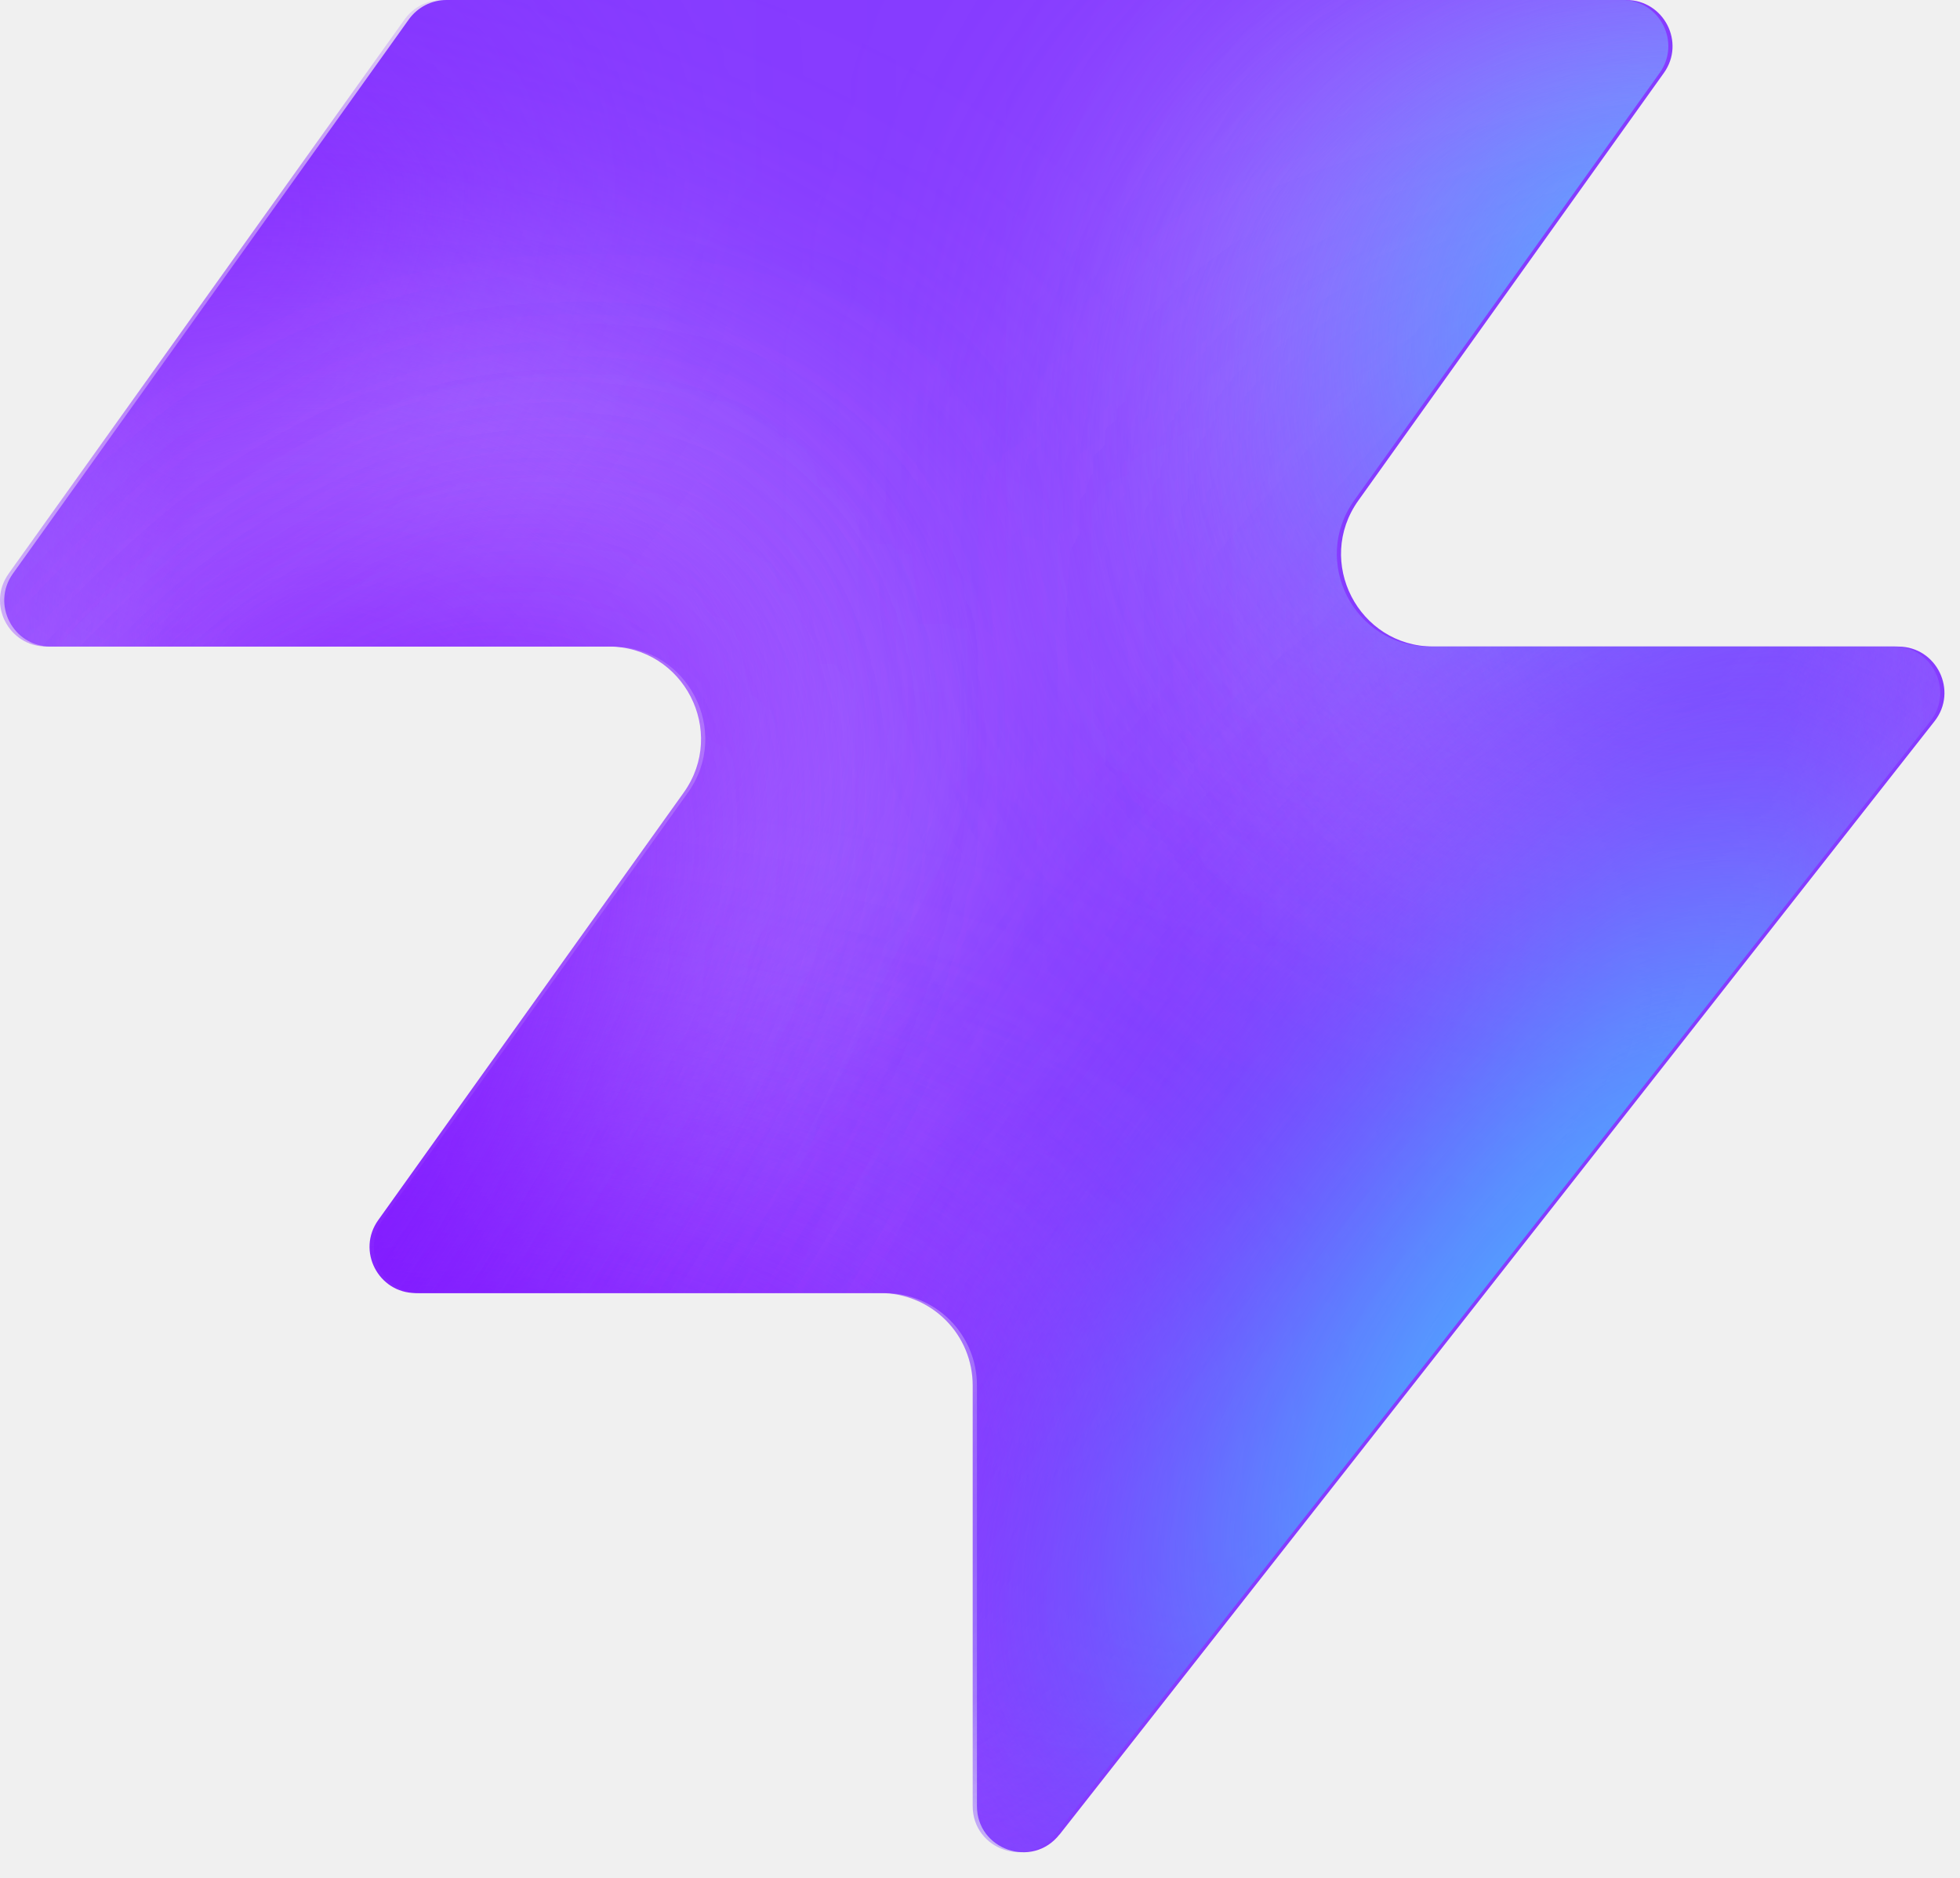
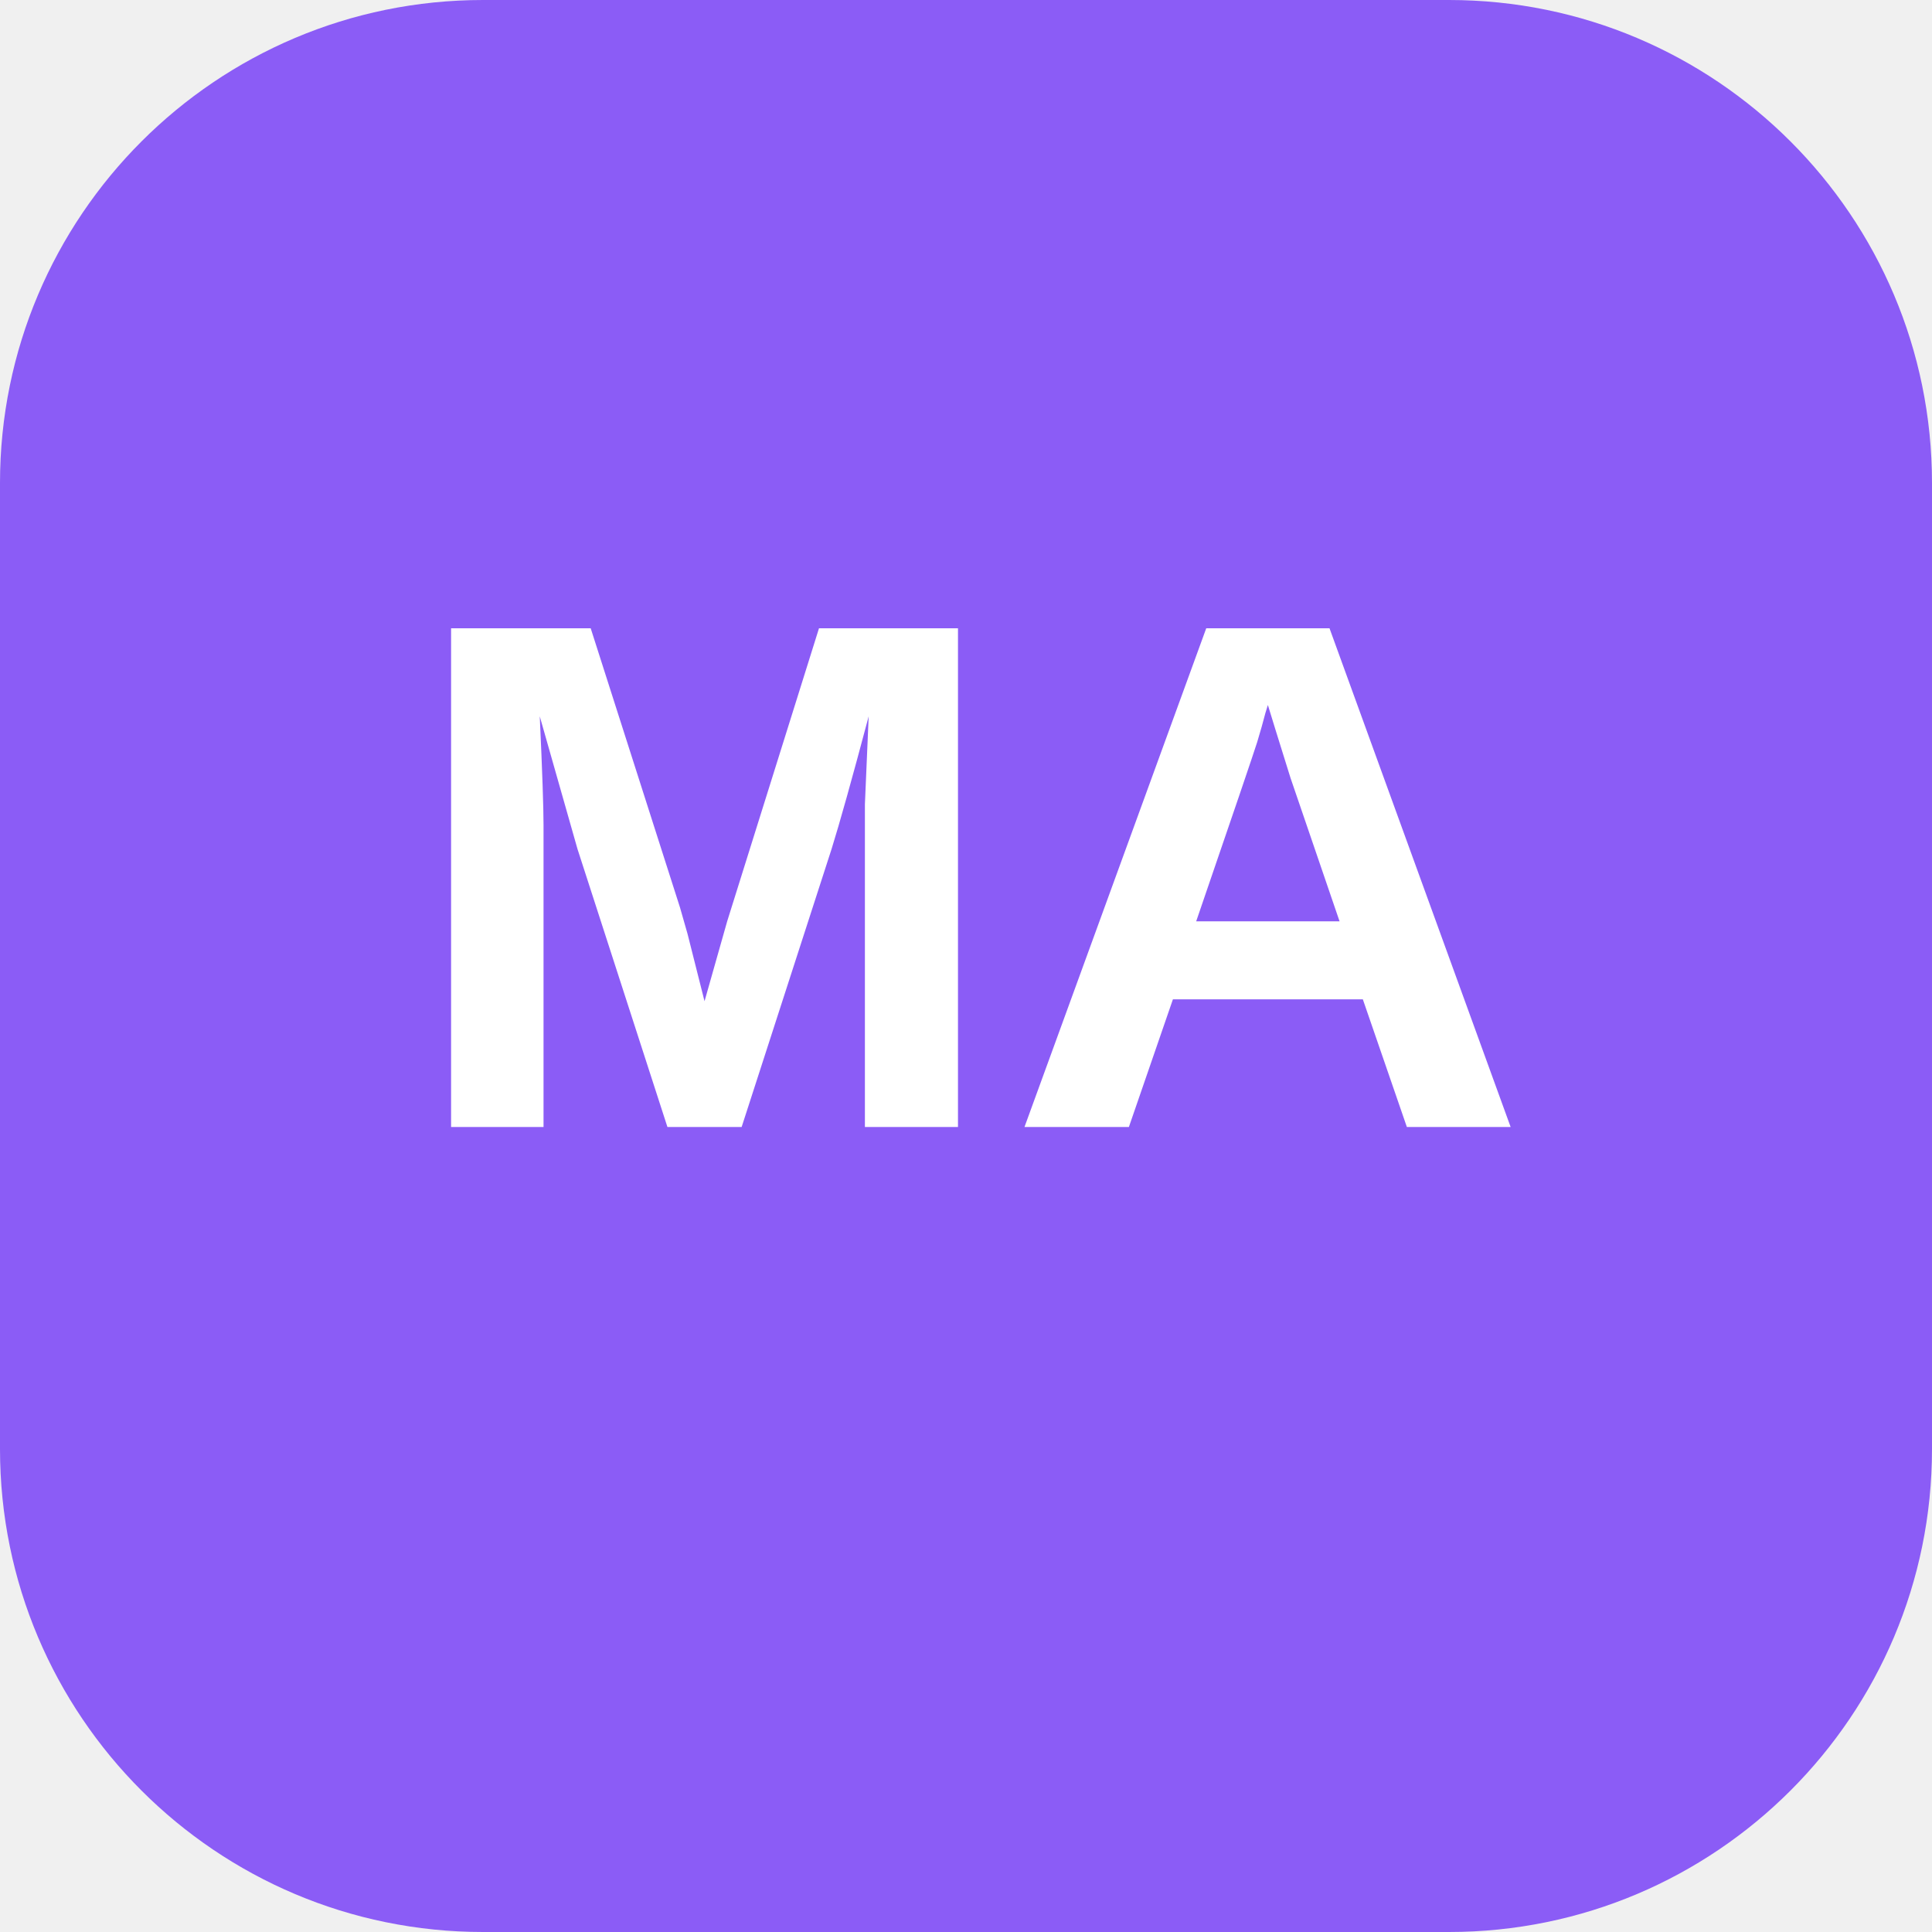
- <svg xmlns="http://www.w3.org/2000/svg" width="48" height="46" fill="none" viewBox="0 0 48 46">
-   <path fill="#863bff" d="M25.946 44.938c-.664.845-2.021.375-2.021-.698V33.937a2.26 2.26 0 0 0-2.262-2.262H10.287c-.92 0-1.456-1.04-.92-1.788l7.48-10.471c1.07-1.497 0-3.578-1.842-3.578H1.237c-.92 0-1.456-1.04-.92-1.788L10.013.474c.214-.297.556-.474.92-.474h28.894c.92 0 1.456 1.04.92 1.788l-7.48 10.471c-1.07 1.498 0 3.579 1.842 3.579h11.377c.943 0 1.473 1.088.89 1.83L25.947 44.94z" style="fill:#863bff;fill:color(display-p3 .525 .23 1);fill-opacity:1" />
-   <mask id="a" width="48" height="46" x="0" y="0" maskUnits="userSpaceOnUse" style="mask-type:alpha">
-     <path fill="#000" d="M25.842 44.938c-.664.844-2.021.375-2.021-.698V33.937a2.26 2.26 0 0 0-2.262-2.262H10.183c-.92 0-1.456-1.04-.92-1.788l7.48-10.471c1.07-1.498 0-3.579-1.842-3.579H1.133c-.92 0-1.456-1.04-.92-1.787L9.91.473c.214-.297.556-.474.92-.474h28.894c.92 0 1.456 1.04.92 1.788l-7.48 10.471c-1.07 1.498 0 3.578 1.842 3.578h11.377c.943 0 1.473 1.088.89 1.832L25.843 44.94z" style="fill:#000;fill-opacity:1" />
-   </mask>
-   <g mask="url(#a)">
-     <g filter="url(#b)">
-       <ellipse cx="5.508" cy="14.704" fill="#ede6ff" rx="5.508" ry="14.704" style="fill:#ede6ff;fill:color(display-p3 .927 .903 1);fill-opacity:1" transform="matrix(.00324 1 1 -.00324 -4.47 31.516)" />
-     </g>
-     <g filter="url(#c)">
-       <ellipse cx="10.399" cy="29.851" fill="#ede6ff" rx="10.399" ry="29.851" style="fill:#ede6ff;fill:color(display-p3 .927 .903 1);fill-opacity:1" transform="matrix(.00324 1 1 -.00324 -39.328 7.883)" />
-     </g>
-     <g filter="url(#d)">
-       <ellipse cx="5.508" cy="30.487" fill="#7e14ff" rx="5.508" ry="30.487" style="fill:#7e14ff;fill:color(display-p3 .492 .077 1);fill-opacity:1" transform="rotate(89.814 -25.913 -14.639)scale(1 -1)" />
-     </g>
-     <g filter="url(#e)">
-       <ellipse cx="5.508" cy="30.599" fill="#7e14ff" rx="5.508" ry="30.599" style="fill:#7e14ff;fill:color(display-p3 .492 .077 1);fill-opacity:1" transform="rotate(89.814 -32.644 -3.334)scale(1 -1)" />
-     </g>
-     <g filter="url(#f)">
-       <ellipse cx="5.508" cy="30.599" fill="#7e14ff" rx="5.508" ry="30.599" style="fill:#7e14ff;fill:color(display-p3 .492 .077 1);fill-opacity:1" transform="matrix(.00324 1 1 -.00324 -34.34 30.47)" />
-     </g>
-     <g filter="url(#g)">
-       <ellipse cx="14.072" cy="22.078" fill="#ede6ff" rx="14.072" ry="22.078" style="fill:#ede6ff;fill:color(display-p3 .927 .903 1);fill-opacity:1" transform="rotate(93.35 24.506 48.493)scale(-1 1)" />
-     </g>
-     <g filter="url(#h)">
-       <ellipse cx="3.47" cy="21.501" fill="#7e14ff" rx="3.47" ry="21.501" style="fill:#7e14ff;fill:color(display-p3 .492 .077 1);fill-opacity:1" transform="rotate(89.009 28.708 47.59)scale(-1 1)" />
-     </g>
-     <g filter="url(#i)">
-       <ellipse cx="3.47" cy="21.501" fill="#7e14ff" rx="3.47" ry="21.501" style="fill:#7e14ff;fill:color(display-p3 .492 .077 1);fill-opacity:1" transform="rotate(89.009 28.708 47.59)scale(-1 1)" />
-     </g>
-     <g filter="url(#j)">
-       <ellipse cx=".387" cy="8.972" fill="#7e14ff" rx="4.407" ry="29.108" style="fill:#7e14ff;fill:color(display-p3 .492 .077 1);fill-opacity:1" transform="rotate(39.51 .387 8.972)" />
-     </g>
-     <g filter="url(#k)">
-       <ellipse cx="47.523" cy="-6.092" fill="#7e14ff" rx="4.407" ry="29.108" style="fill:#7e14ff;fill:color(display-p3 .492 .077 1);fill-opacity:1" transform="rotate(37.892 47.523 -6.092)" />
-     </g>
-     <g filter="url(#l)">
-       <ellipse cx="41.412" cy="6.333" fill="#47bfff" rx="5.971" ry="9.665" style="fill:#47bfff;fill:color(display-p3 .28 .748 1);fill-opacity:1" transform="rotate(37.892 41.412 6.333)" />
-     </g>
-     <g filter="url(#m)">
-       <ellipse cx="-1.879" cy="38.332" fill="#7e14ff" rx="4.407" ry="29.108" style="fill:#7e14ff;fill:color(display-p3 .492 .077 1);fill-opacity:1" transform="rotate(37.892 -1.88 38.332)" />
-     </g>
-     <g filter="url(#n)">
-       <ellipse cx="-1.879" cy="38.332" fill="#7e14ff" rx="4.407" ry="29.108" style="fill:#7e14ff;fill:color(display-p3 .492 .077 1);fill-opacity:1" transform="rotate(37.892 -1.88 38.332)" />
-     </g>
-     <g filter="url(#o)">
-       <ellipse cx="35.651" cy="29.907" fill="#7e14ff" rx="4.407" ry="29.108" style="fill:#7e14ff;fill:color(display-p3 .492 .077 1);fill-opacity:1" transform="rotate(37.892 35.651 29.907)" />
-     </g>
-     <g filter="url(#p)">
-       <ellipse cx="38.418" cy="32.4" fill="#47bfff" rx="5.971" ry="15.297" style="fill:#47bfff;fill:color(display-p3 .28 .748 1);fill-opacity:1" transform="rotate(37.892 38.418 32.4)" />
-     </g>
-   </g>
-   <defs>
-     <filter id="b" width="60.045" height="41.654" x="-19.77" y="16.149" color-interpolation-filters="sRGB" filterUnits="userSpaceOnUse">
-       <feFlood flood-opacity="0" result="BackgroundImageFix" />
-       <feBlend in="SourceGraphic" in2="BackgroundImageFix" result="shape" />
-       <feGaussianBlur result="effect1_foregroundBlur_2002_17158" stdDeviation="7.659" />
-     </filter>
-     <filter id="c" width="90.34" height="51.437" x="-54.613" y="-7.533" color-interpolation-filters="sRGB" filterUnits="userSpaceOnUse">
-       <feFlood flood-opacity="0" result="BackgroundImageFix" />
-       <feBlend in="SourceGraphic" in2="BackgroundImageFix" result="shape" />
-       <feGaussianBlur result="effect1_foregroundBlur_2002_17158" stdDeviation="7.659" />
-     </filter>
-     <filter id="d" width="79.355" height="29.4" x="-49.64" y="2.03" color-interpolation-filters="sRGB" filterUnits="userSpaceOnUse">
-       <feFlood flood-opacity="0" result="BackgroundImageFix" />
-       <feBlend in="SourceGraphic" in2="BackgroundImageFix" result="shape" />
-       <feGaussianBlur result="effect1_foregroundBlur_2002_17158" stdDeviation="4.596" />
-     </filter>
-     <filter id="e" width="79.579" height="29.4" x="-45.045" y="20.029" color-interpolation-filters="sRGB" filterUnits="userSpaceOnUse">
-       <feFlood flood-opacity="0" result="BackgroundImageFix" />
-       <feBlend in="SourceGraphic" in2="BackgroundImageFix" result="shape" />
-       <feGaussianBlur result="effect1_foregroundBlur_2002_17158" stdDeviation="4.596" />
-     </filter>
-     <filter id="f" width="79.579" height="29.4" x="-43.513" y="21.178" color-interpolation-filters="sRGB" filterUnits="userSpaceOnUse">
-       <feFlood flood-opacity="0" result="BackgroundImageFix" />
-       <feBlend in="SourceGraphic" in2="BackgroundImageFix" result="shape" />
-       <feGaussianBlur result="effect1_foregroundBlur_2002_17158" stdDeviation="4.596" />
-     </filter>
-     <filter id="g" width="74.749" height="58.852" x="15.756" y="-17.901" color-interpolation-filters="sRGB" filterUnits="userSpaceOnUse">
-       <feFlood flood-opacity="0" result="BackgroundImageFix" />
-       <feBlend in="SourceGraphic" in2="BackgroundImageFix" result="shape" />
-       <feGaussianBlur result="effect1_foregroundBlur_2002_17158" stdDeviation="7.659" />
-     </filter>
-     <filter id="h" width="61.377" height="25.362" x="23.548" y="2.284" color-interpolation-filters="sRGB" filterUnits="userSpaceOnUse">
-       <feFlood flood-opacity="0" result="BackgroundImageFix" />
-       <feBlend in="SourceGraphic" in2="BackgroundImageFix" result="shape" />
-       <feGaussianBlur result="effect1_foregroundBlur_2002_17158" stdDeviation="4.596" />
-     </filter>
-     <filter id="i" width="61.377" height="25.362" x="23.548" y="2.284" color-interpolation-filters="sRGB" filterUnits="userSpaceOnUse">
-       <feFlood flood-opacity="0" result="BackgroundImageFix" />
-       <feBlend in="SourceGraphic" in2="BackgroundImageFix" result="shape" />
-       <feGaussianBlur result="effect1_foregroundBlur_2002_17158" stdDeviation="4.596" />
-     </filter>
-     <filter id="j" width="56.045" height="63.649" x="-27.636" y="-22.853" color-interpolation-filters="sRGB" filterUnits="userSpaceOnUse">
-       <feFlood flood-opacity="0" result="BackgroundImageFix" />
-       <feBlend in="SourceGraphic" in2="BackgroundImageFix" result="shape" />
-       <feGaussianBlur result="effect1_foregroundBlur_2002_17158" stdDeviation="4.596" />
-     </filter>
-     <filter id="k" width="54.814" height="64.646" x="20.116" y="-38.415" color-interpolation-filters="sRGB" filterUnits="userSpaceOnUse">
-       <feFlood flood-opacity="0" result="BackgroundImageFix" />
-       <feBlend in="SourceGraphic" in2="BackgroundImageFix" result="shape" />
-       <feGaussianBlur result="effect1_foregroundBlur_2002_17158" stdDeviation="4.596" />
-     </filter>
-     <filter id="l" width="33.541" height="35.313" x="24.641" y="-11.323" color-interpolation-filters="sRGB" filterUnits="userSpaceOnUse">
-       <feFlood flood-opacity="0" result="BackgroundImageFix" />
-       <feBlend in="SourceGraphic" in2="BackgroundImageFix" result="shape" />
-       <feGaussianBlur result="effect1_foregroundBlur_2002_17158" stdDeviation="4.596" />
-     </filter>
-     <filter id="m" width="54.814" height="64.646" x="-29.286" y="6.009" color-interpolation-filters="sRGB" filterUnits="userSpaceOnUse">
-       <feFlood flood-opacity="0" result="BackgroundImageFix" />
-       <feBlend in="SourceGraphic" in2="BackgroundImageFix" result="shape" />
-       <feGaussianBlur result="effect1_foregroundBlur_2002_17158" stdDeviation="4.596" />
-     </filter>
-     <filter id="n" width="54.814" height="64.646" x="-29.286" y="6.009" color-interpolation-filters="sRGB" filterUnits="userSpaceOnUse">
-       <feFlood flood-opacity="0" result="BackgroundImageFix" />
-       <feBlend in="SourceGraphic" in2="BackgroundImageFix" result="shape" />
-       <feGaussianBlur result="effect1_foregroundBlur_2002_17158" stdDeviation="4.596" />
-     </filter>
-     <filter id="o" width="54.814" height="64.646" x="8.244" y="-2.416" color-interpolation-filters="sRGB" filterUnits="userSpaceOnUse">
-       <feFlood flood-opacity="0" result="BackgroundImageFix" />
-       <feBlend in="SourceGraphic" in2="BackgroundImageFix" result="shape" />
-       <feGaussianBlur result="effect1_foregroundBlur_2002_17158" stdDeviation="4.596" />
-     </filter>
-     <filter id="p" width="39.409" height="43.623" x="18.713" y="10.588" color-interpolation-filters="sRGB" filterUnits="userSpaceOnUse">
-       <feFlood flood-opacity="0" result="BackgroundImageFix" />
-       <feBlend in="SourceGraphic" in2="BackgroundImageFix" result="shape" />
-       <feGaussianBlur result="effect1_foregroundBlur_2002_17158" stdDeviation="4.596" />
-     </filter>
-   </defs>
+ <svg xmlns="http://www.w3.org/2000/svg" width="48" height="48" viewBox="0 0 48 48">
+   <rect width="48" height="48" rx="12" fill="#8B5CF6" />
+   <text x="24" y="28" text-anchor="middle" fill="white" font-family="Arial, sans-serif" font-size="18" font-weight="700">MA</text>
</svg>
